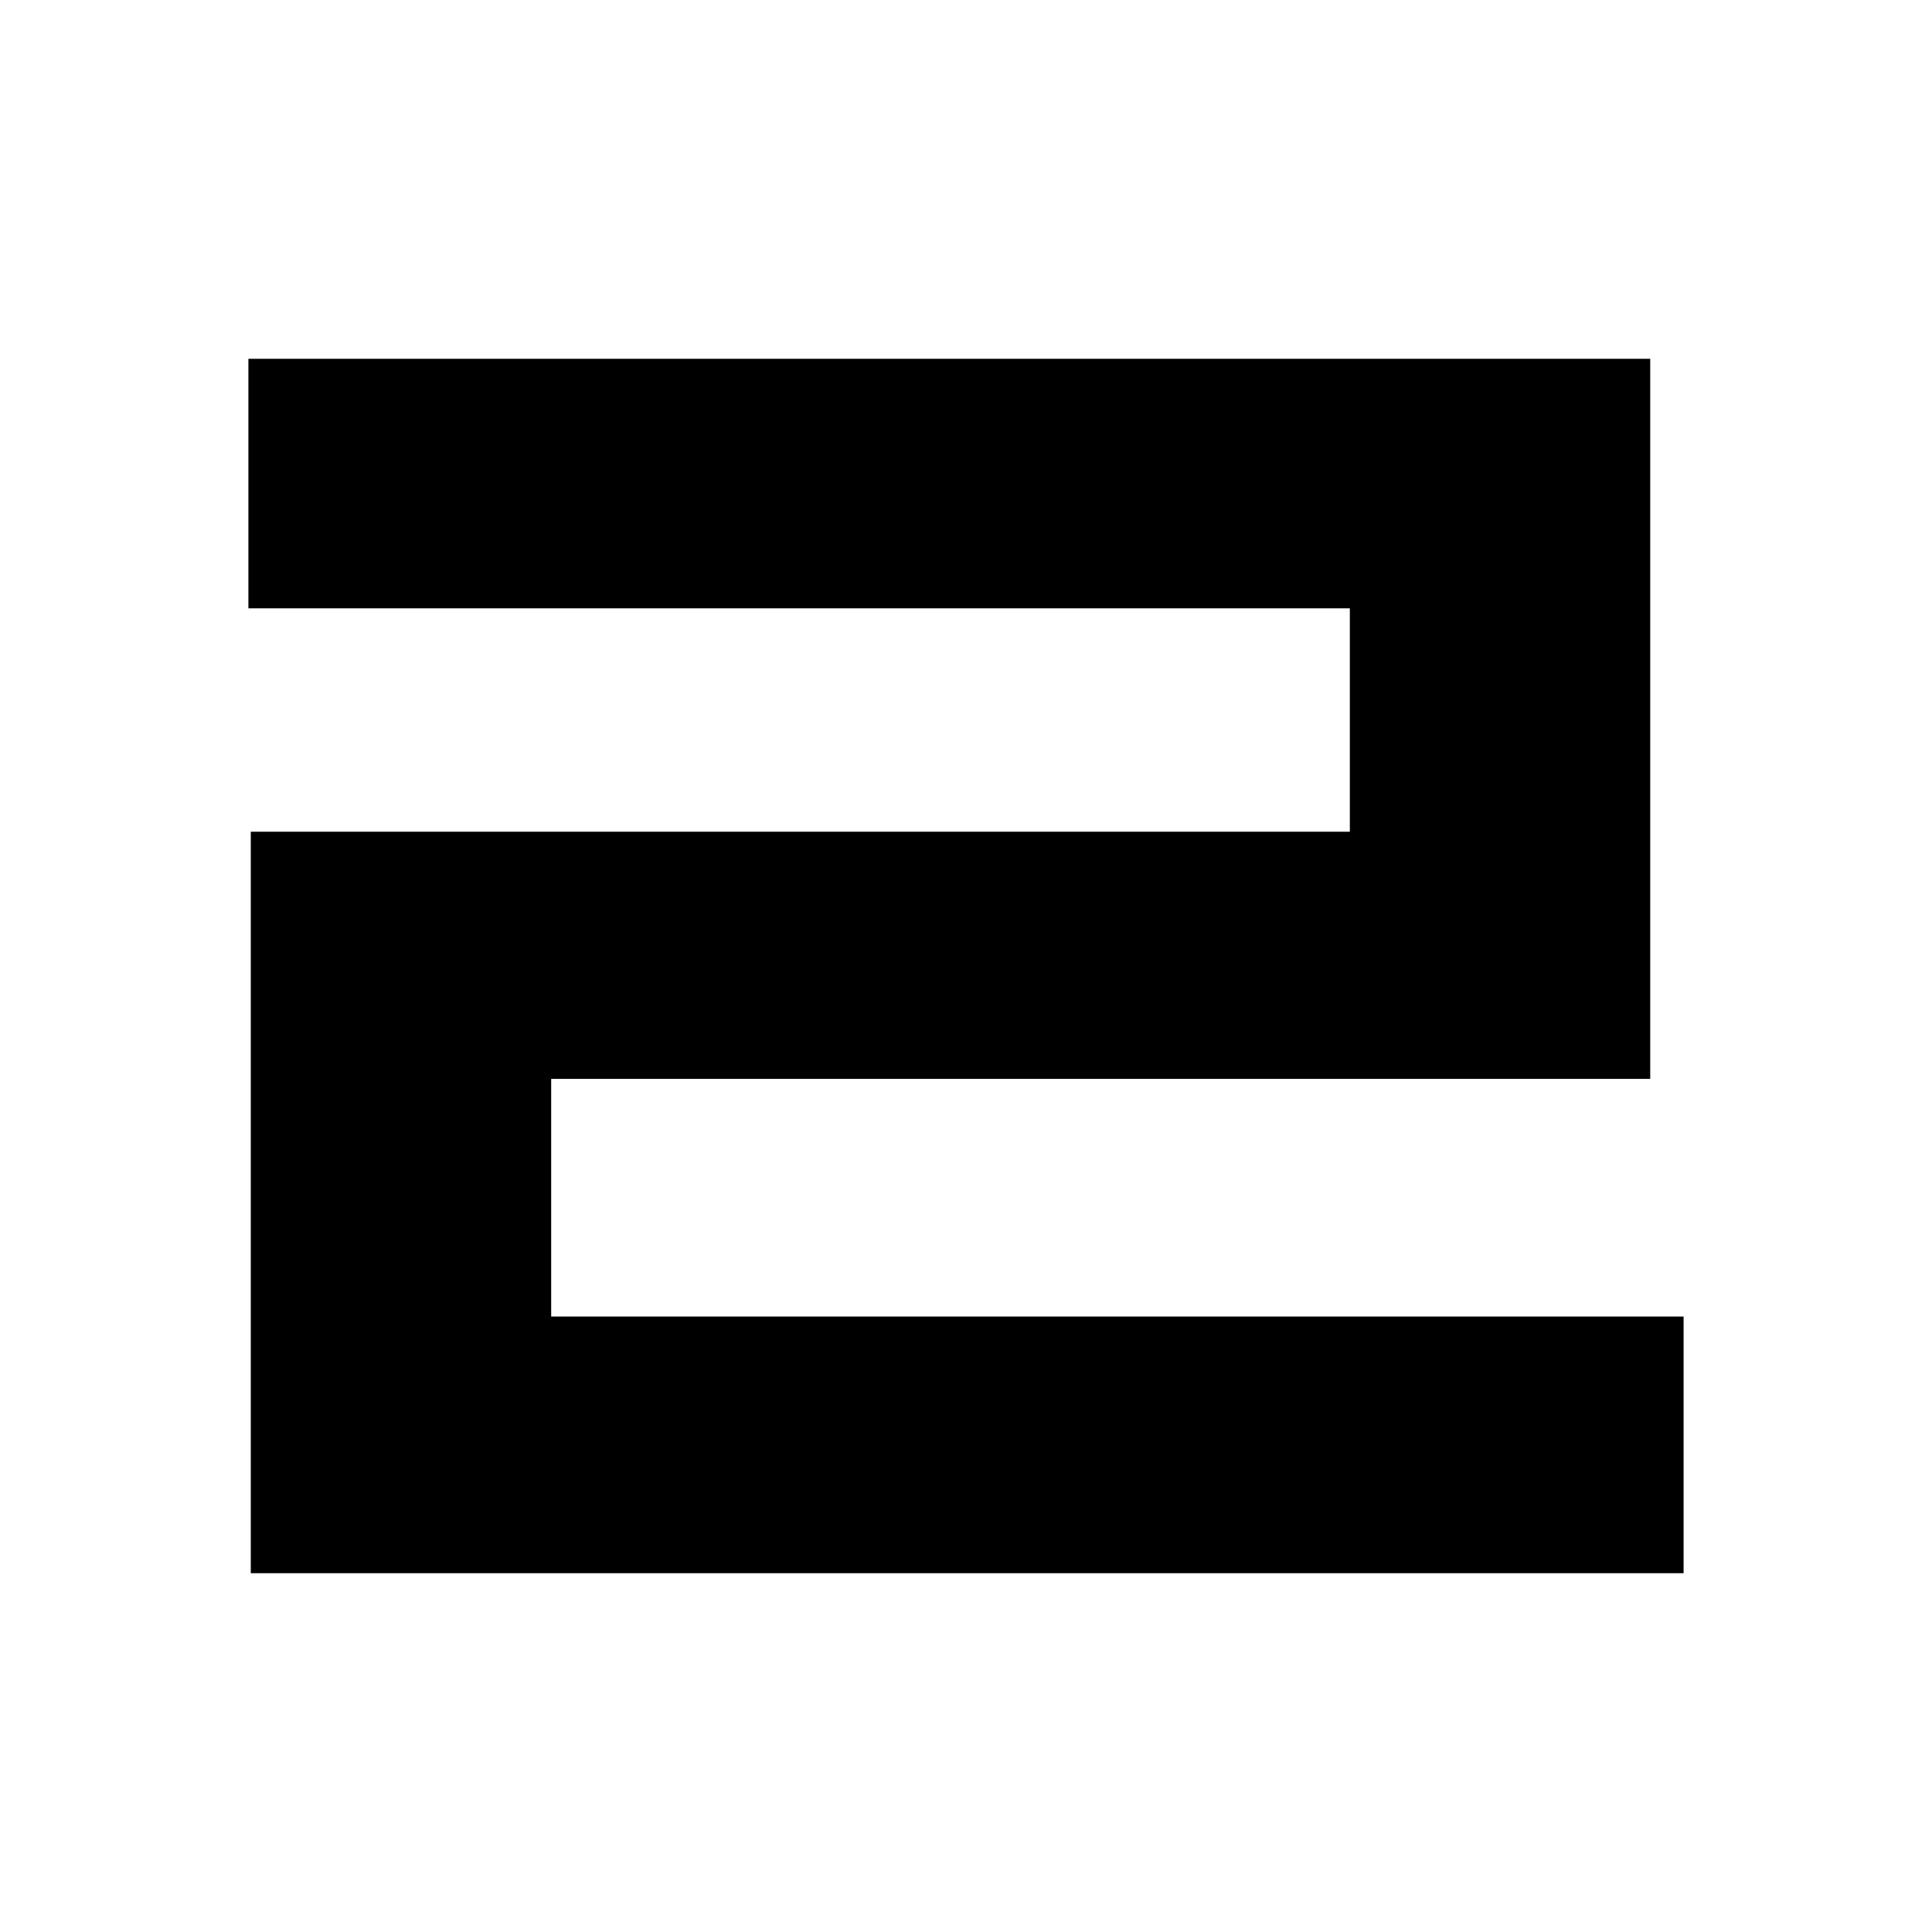
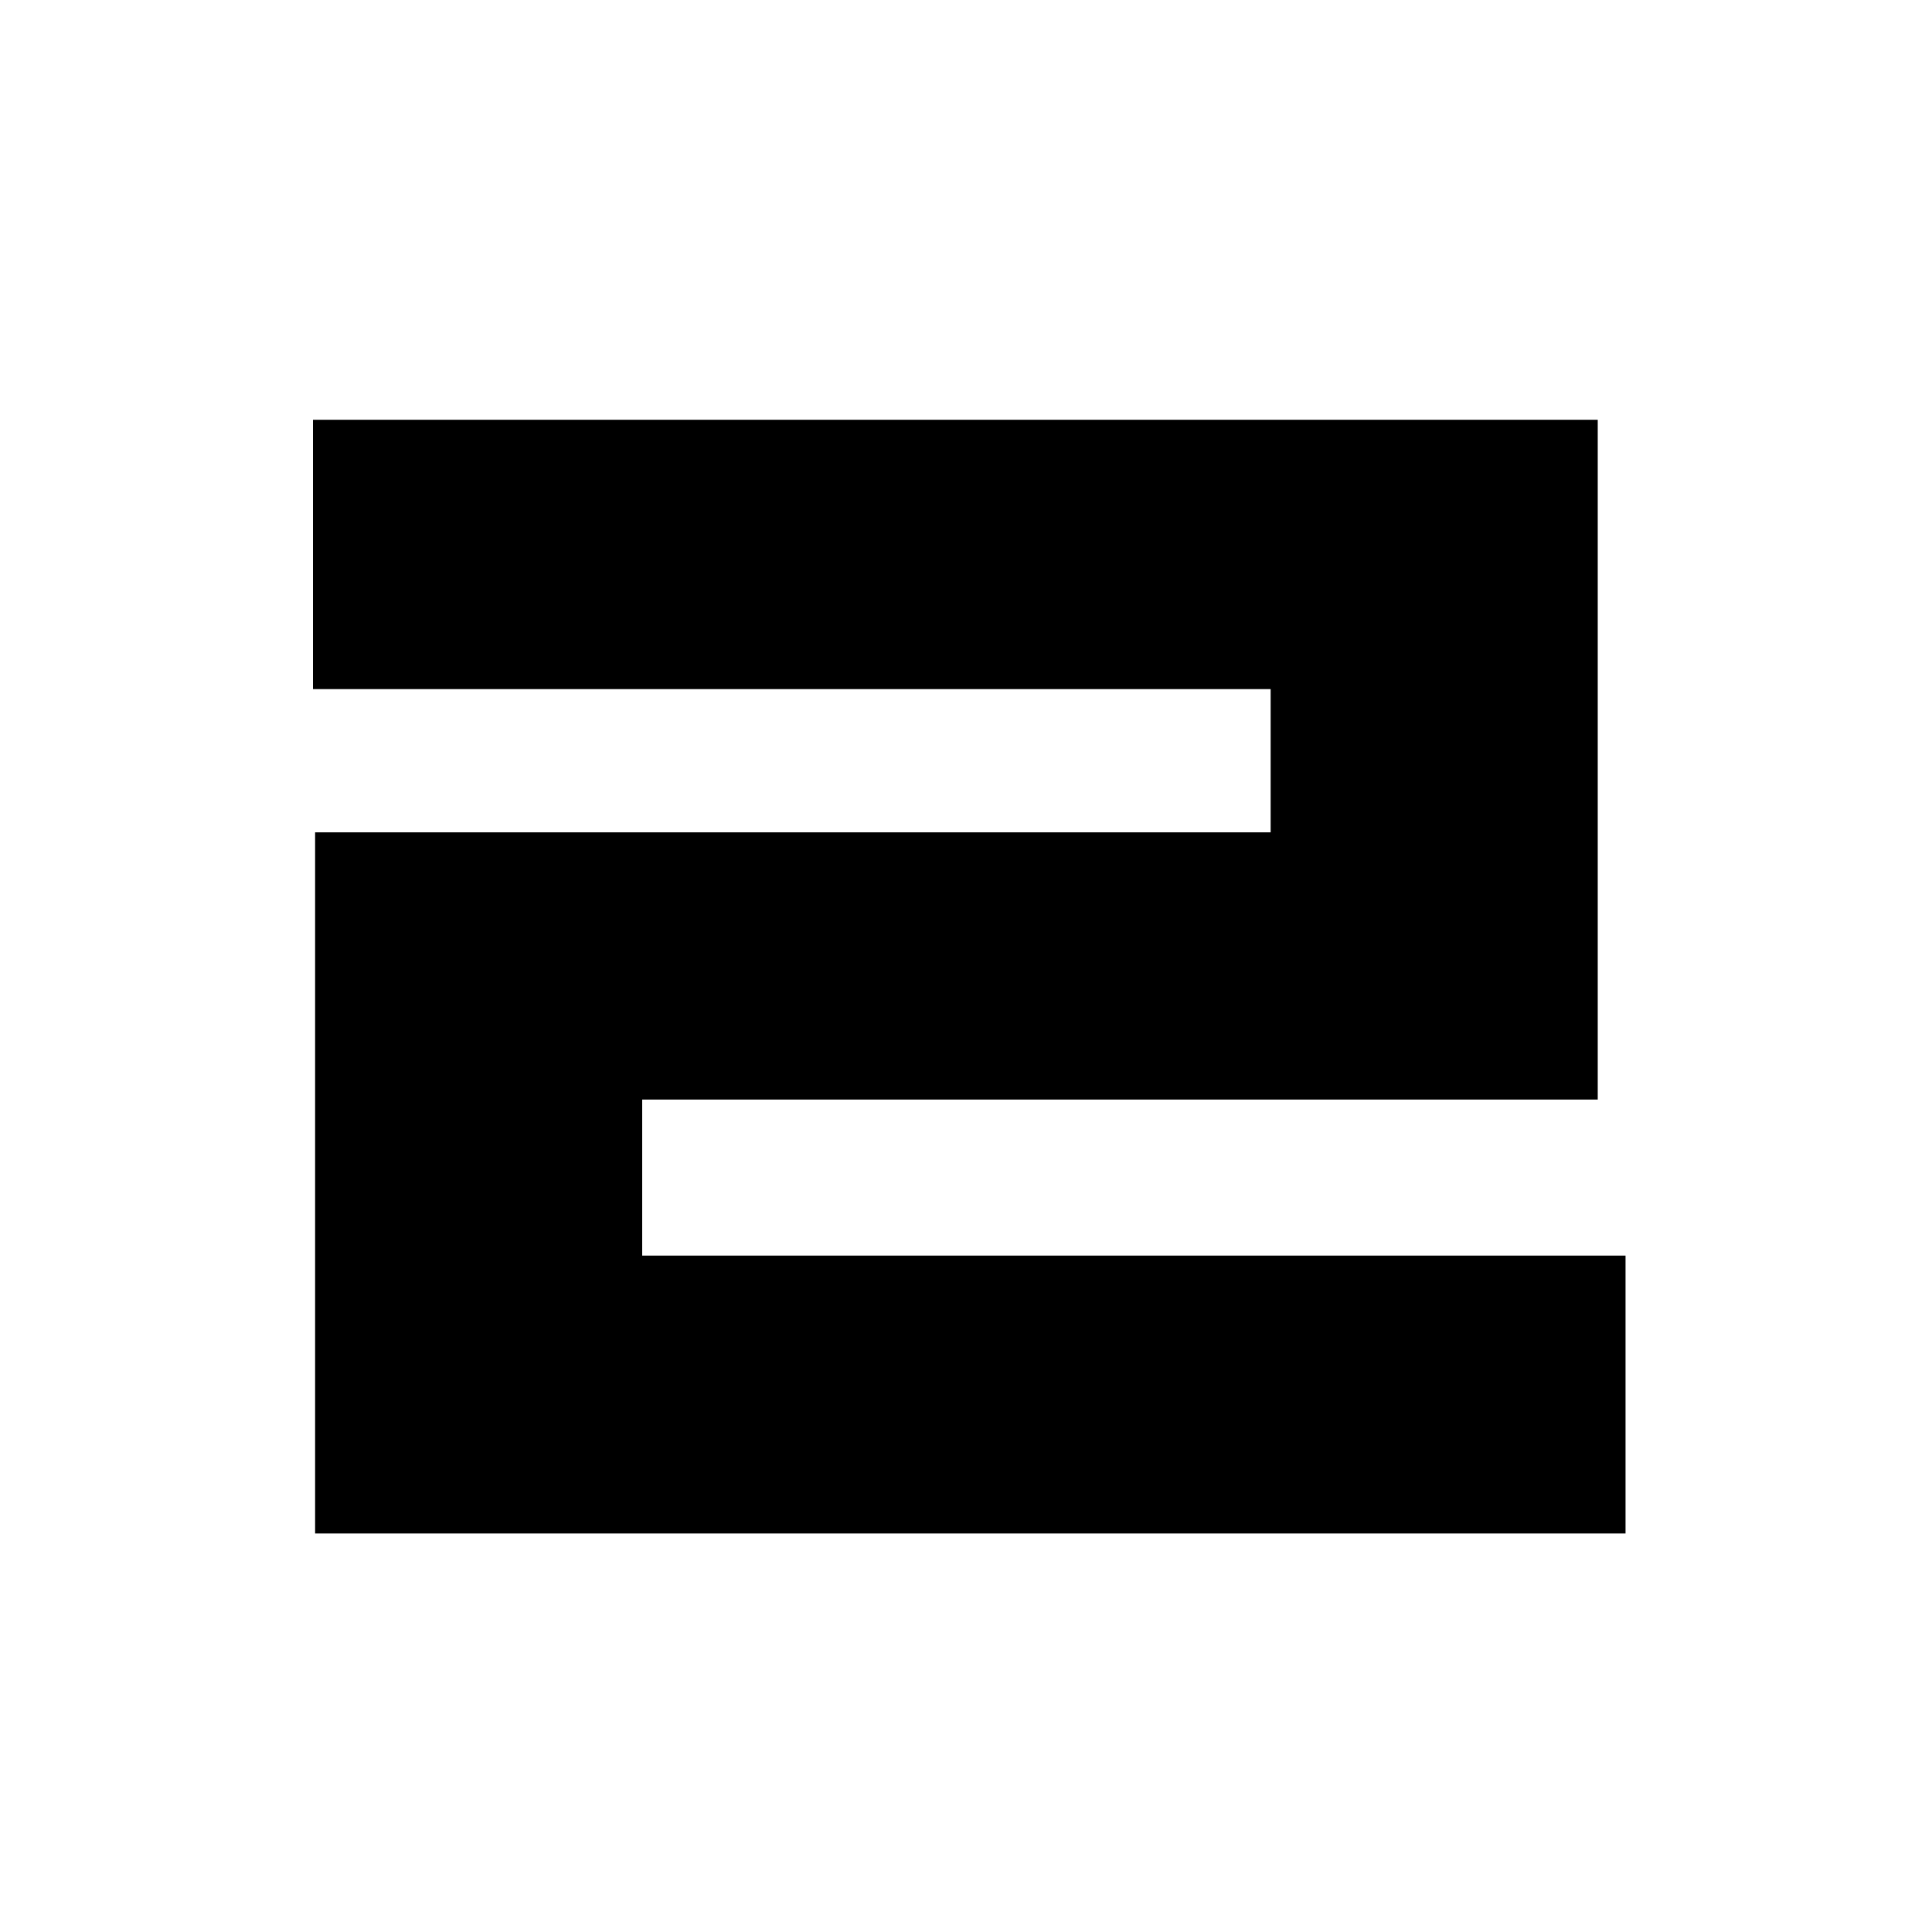
- <svg xmlns="http://www.w3.org/2000/svg" width="700" height="700" viewBox="0 0 700 700" fill="none">
-   <path d="M90 130H597.907V390.9H199.701V526.947H90.864V301.35H489.07V220.411H90V130ZM90.864 477.006H610V570H90.864V477.006Z" fill="black" />
+ <svg xmlns="http://www.w3.org/2000/svg" id="_레이어_1" data-name="레이어 1" viewBox="0 0 700 700">
+   <path d="m588.96,454.92v100.69H114.17v-254.04h346.21v-51.89H113.4v-97.59h465.49v246.3H232.68v56.54h356.28Z" />
</svg>
